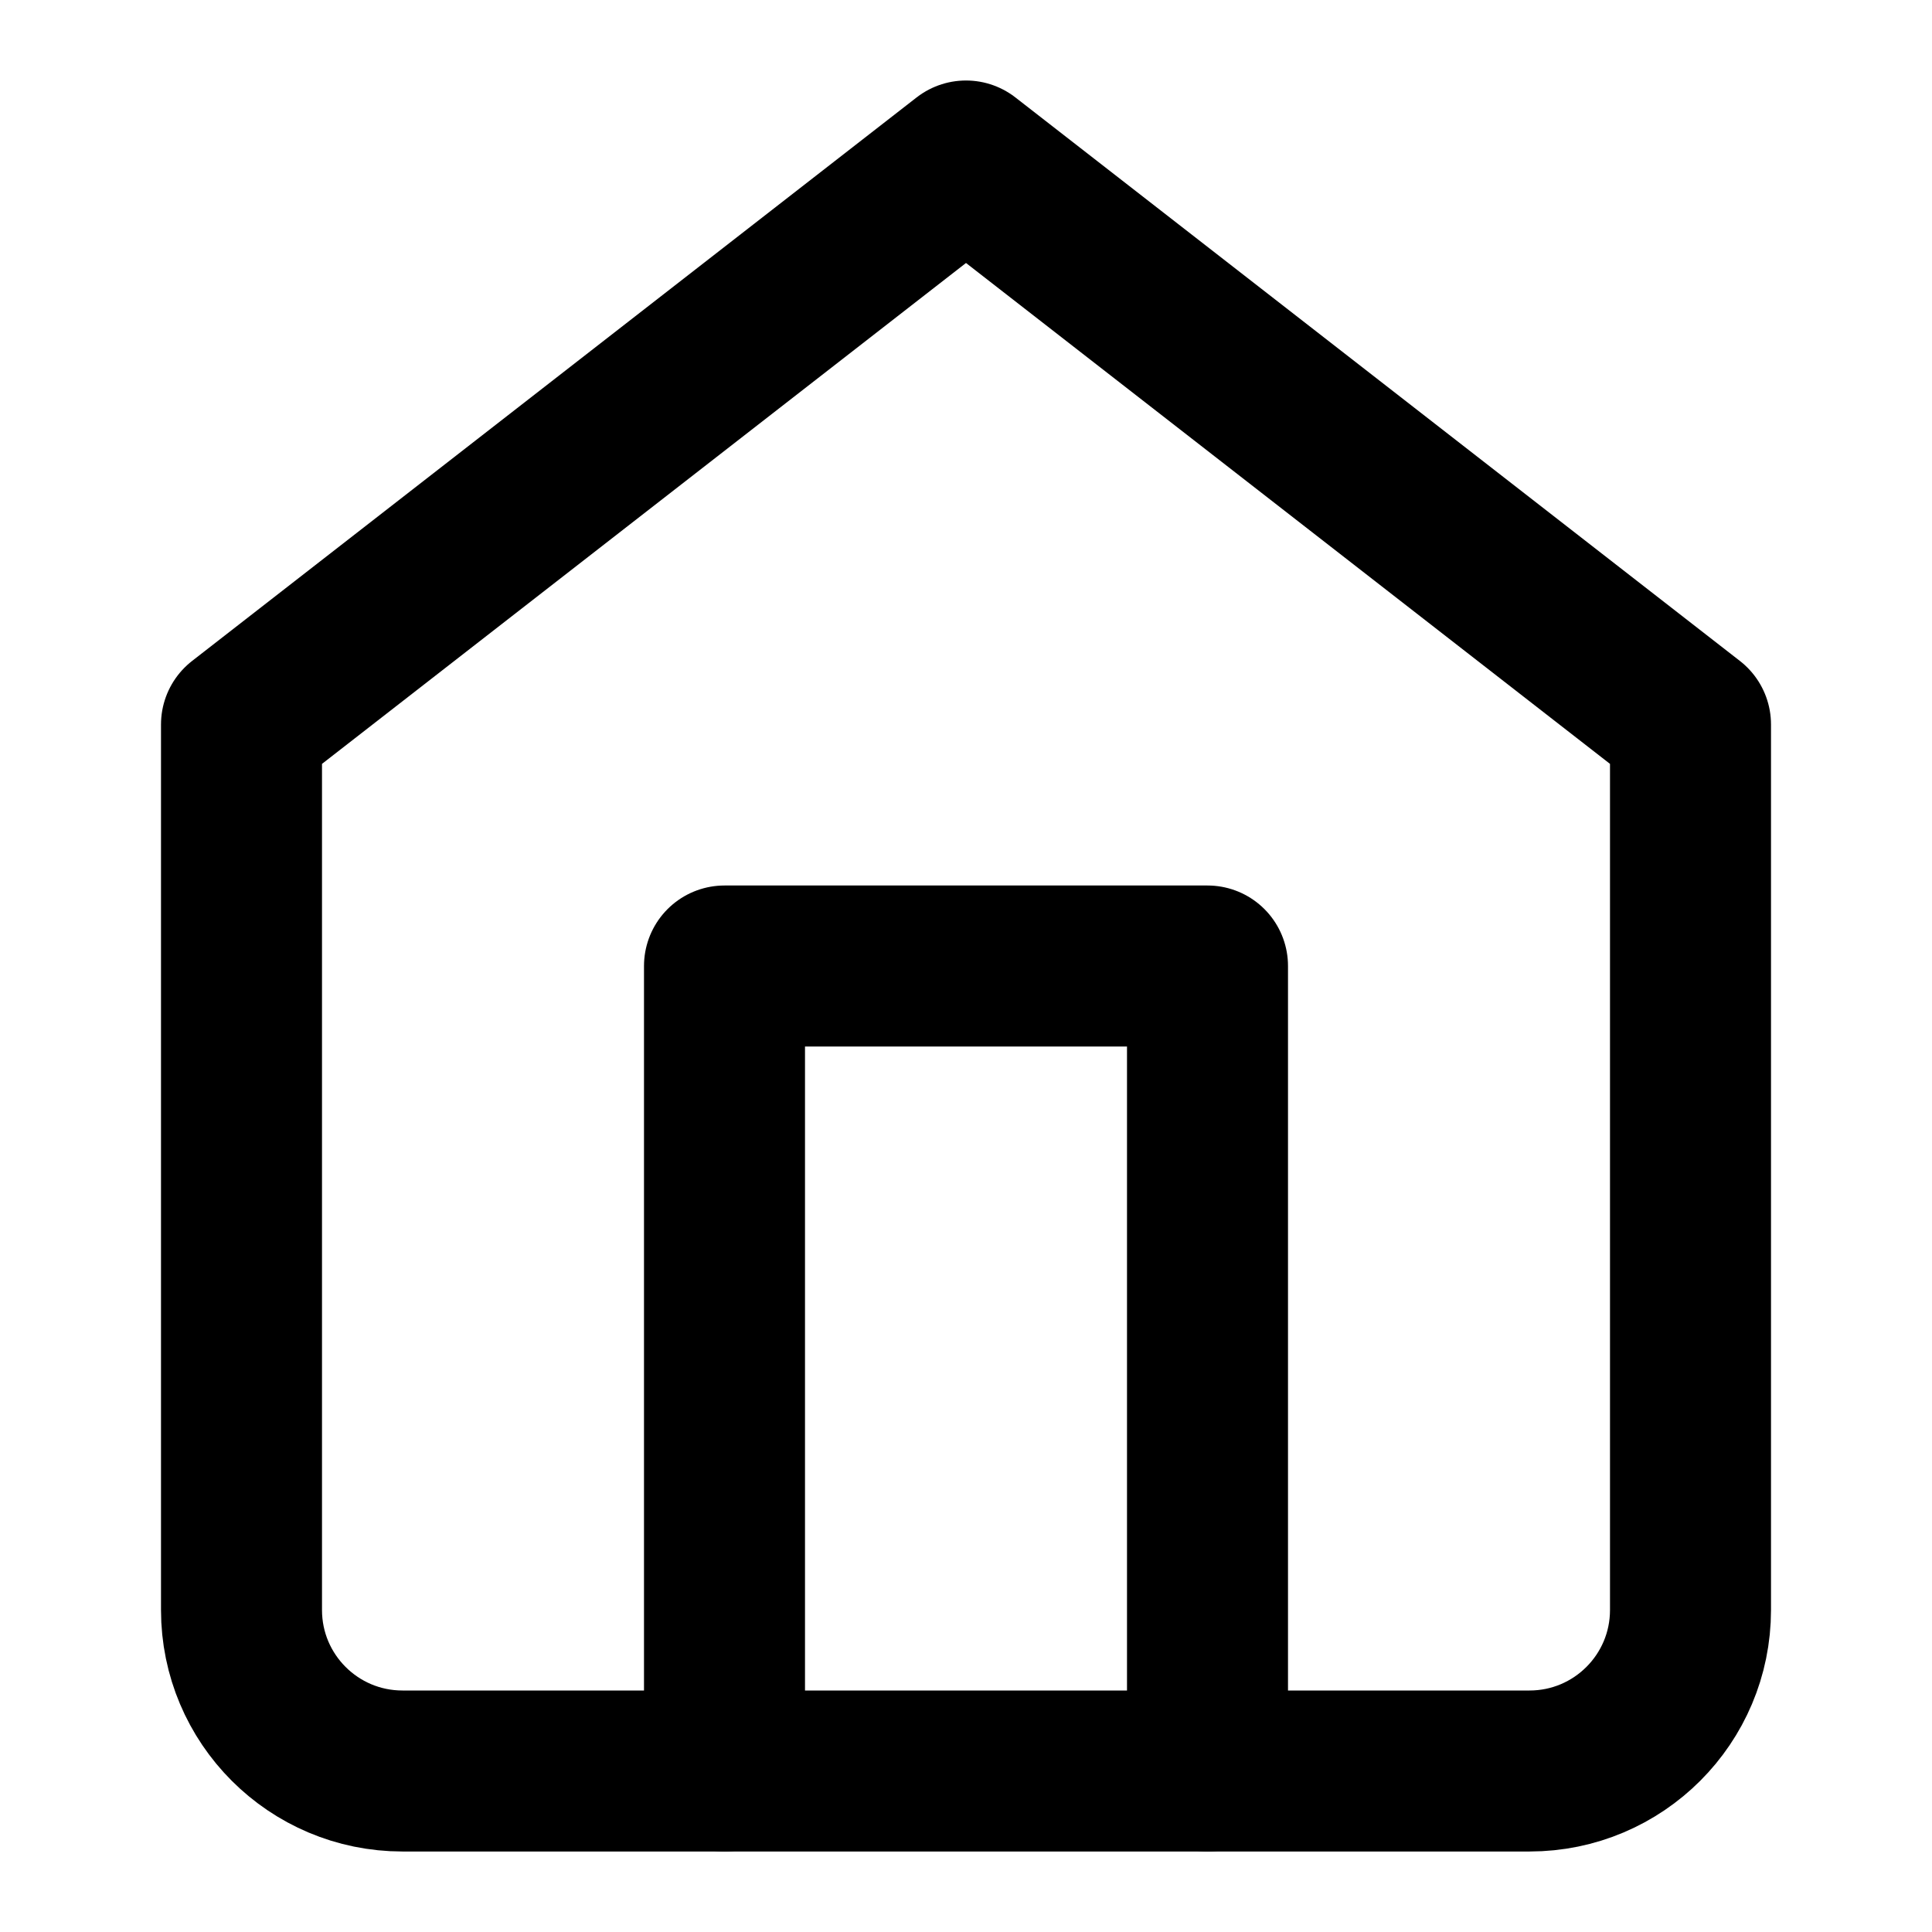
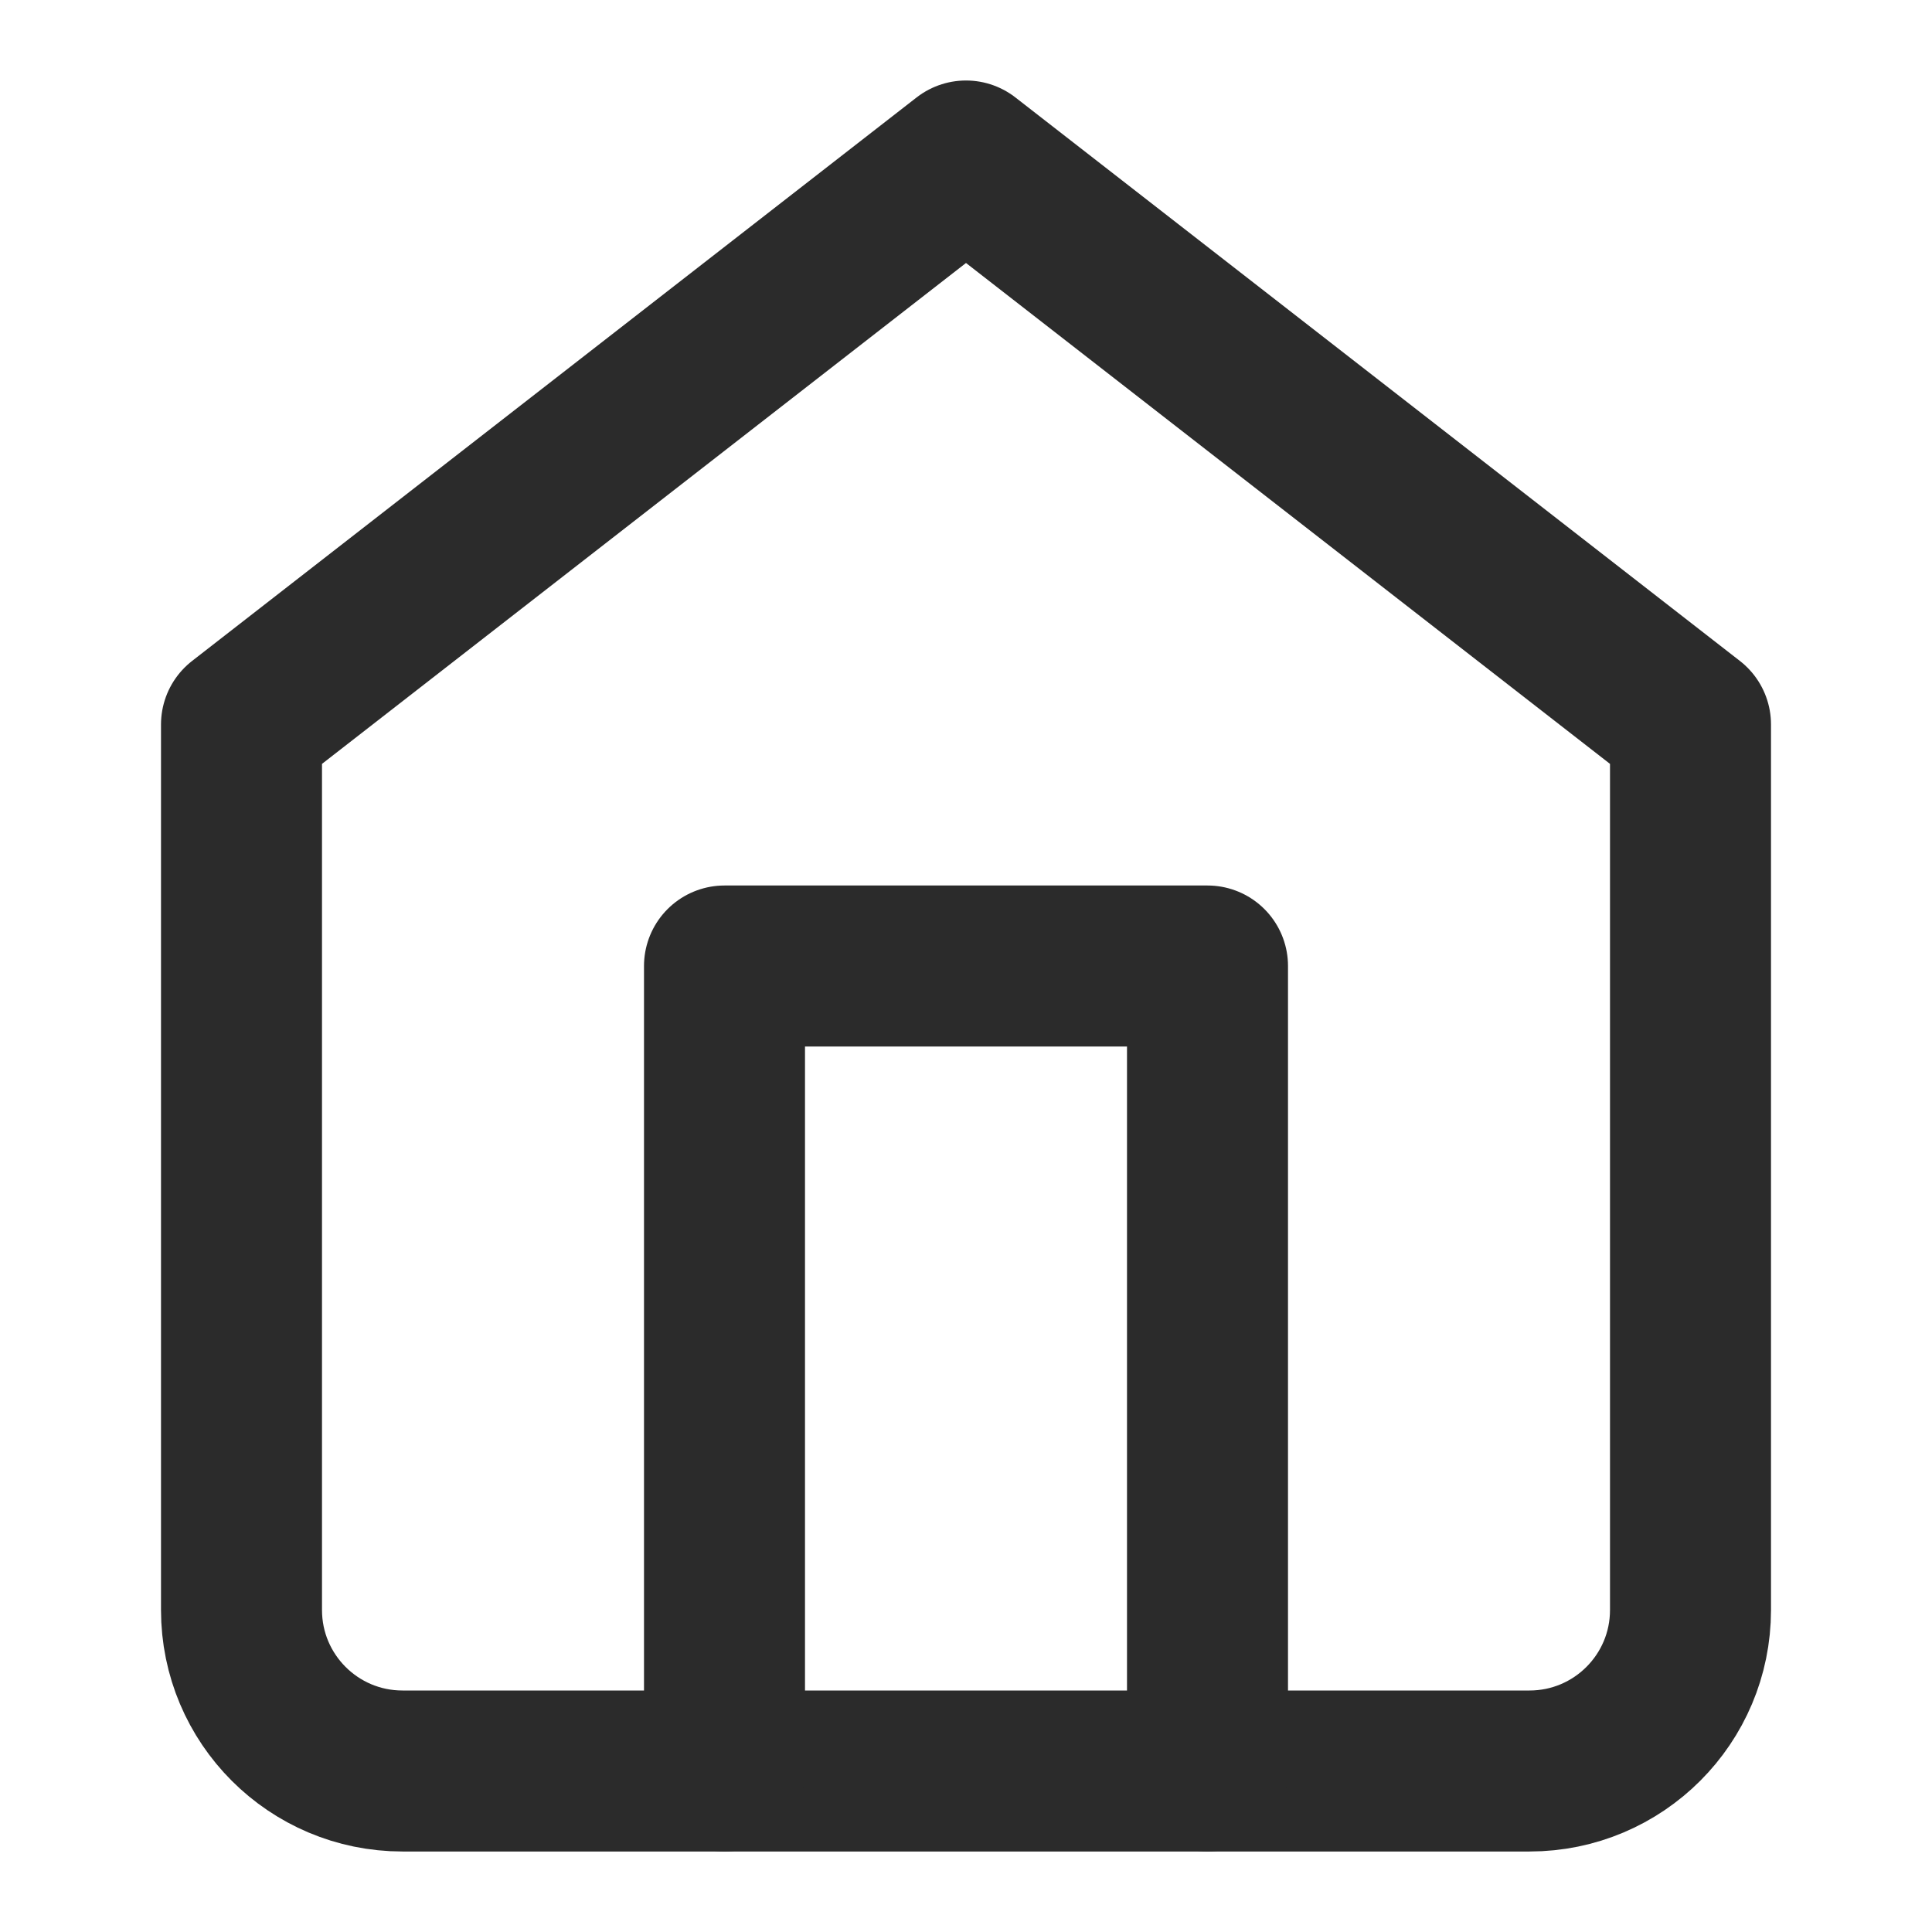
- <svg xmlns="http://www.w3.org/2000/svg" width="24" height="24" viewBox="0 0 24 24" fill="none" stroke="currentColor" stroke-width="2" stroke-linecap="round" stroke-linejoin="round" class="feather feather-home">
+ <svg xmlns="http://www.w3.org/2000/svg" width="24" height="24" viewBox="0 0 24 24" fill="none" stroke="#2b2b2b" stroke-width="2" stroke-linecap="round" stroke-linejoin="round" class="feather feather-home">
  <path d="M3 9l9-7 9 7v11a2 2 0 0 1-2 2H5a2 2 0 0 1-2-2z" />
  <polyline points="9 22 9 12 15 12 15 22" />
</svg>
